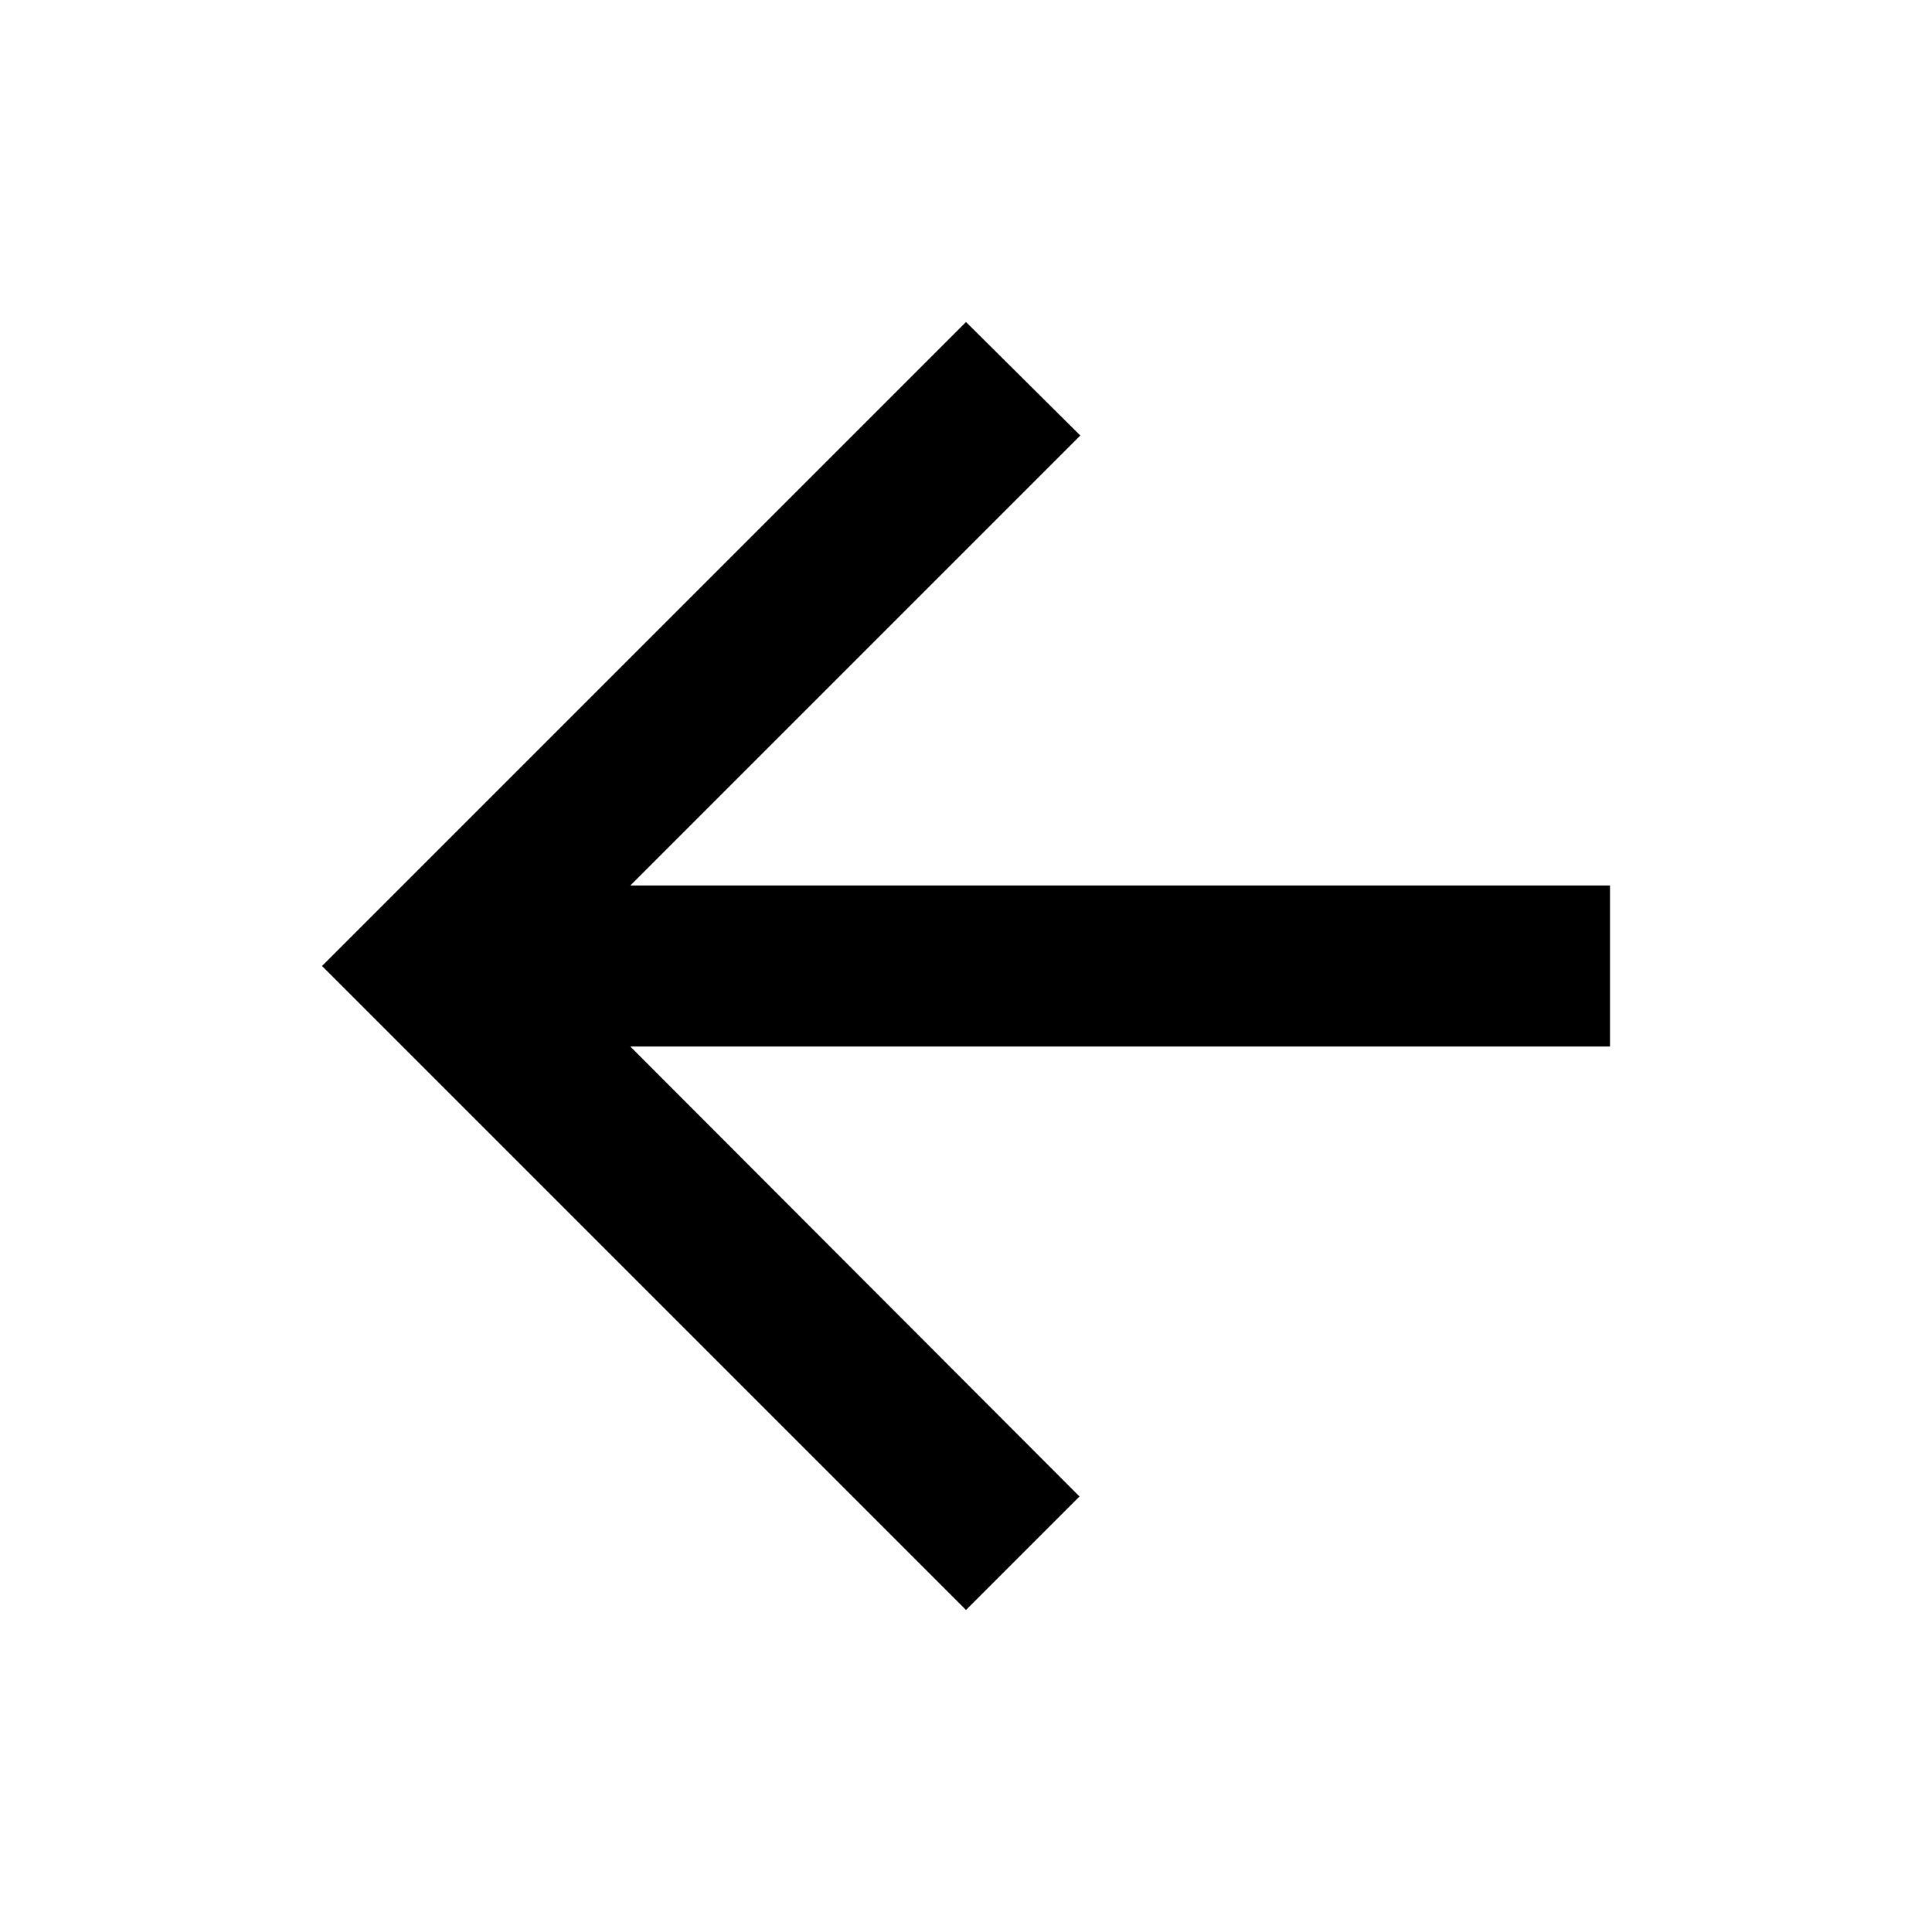
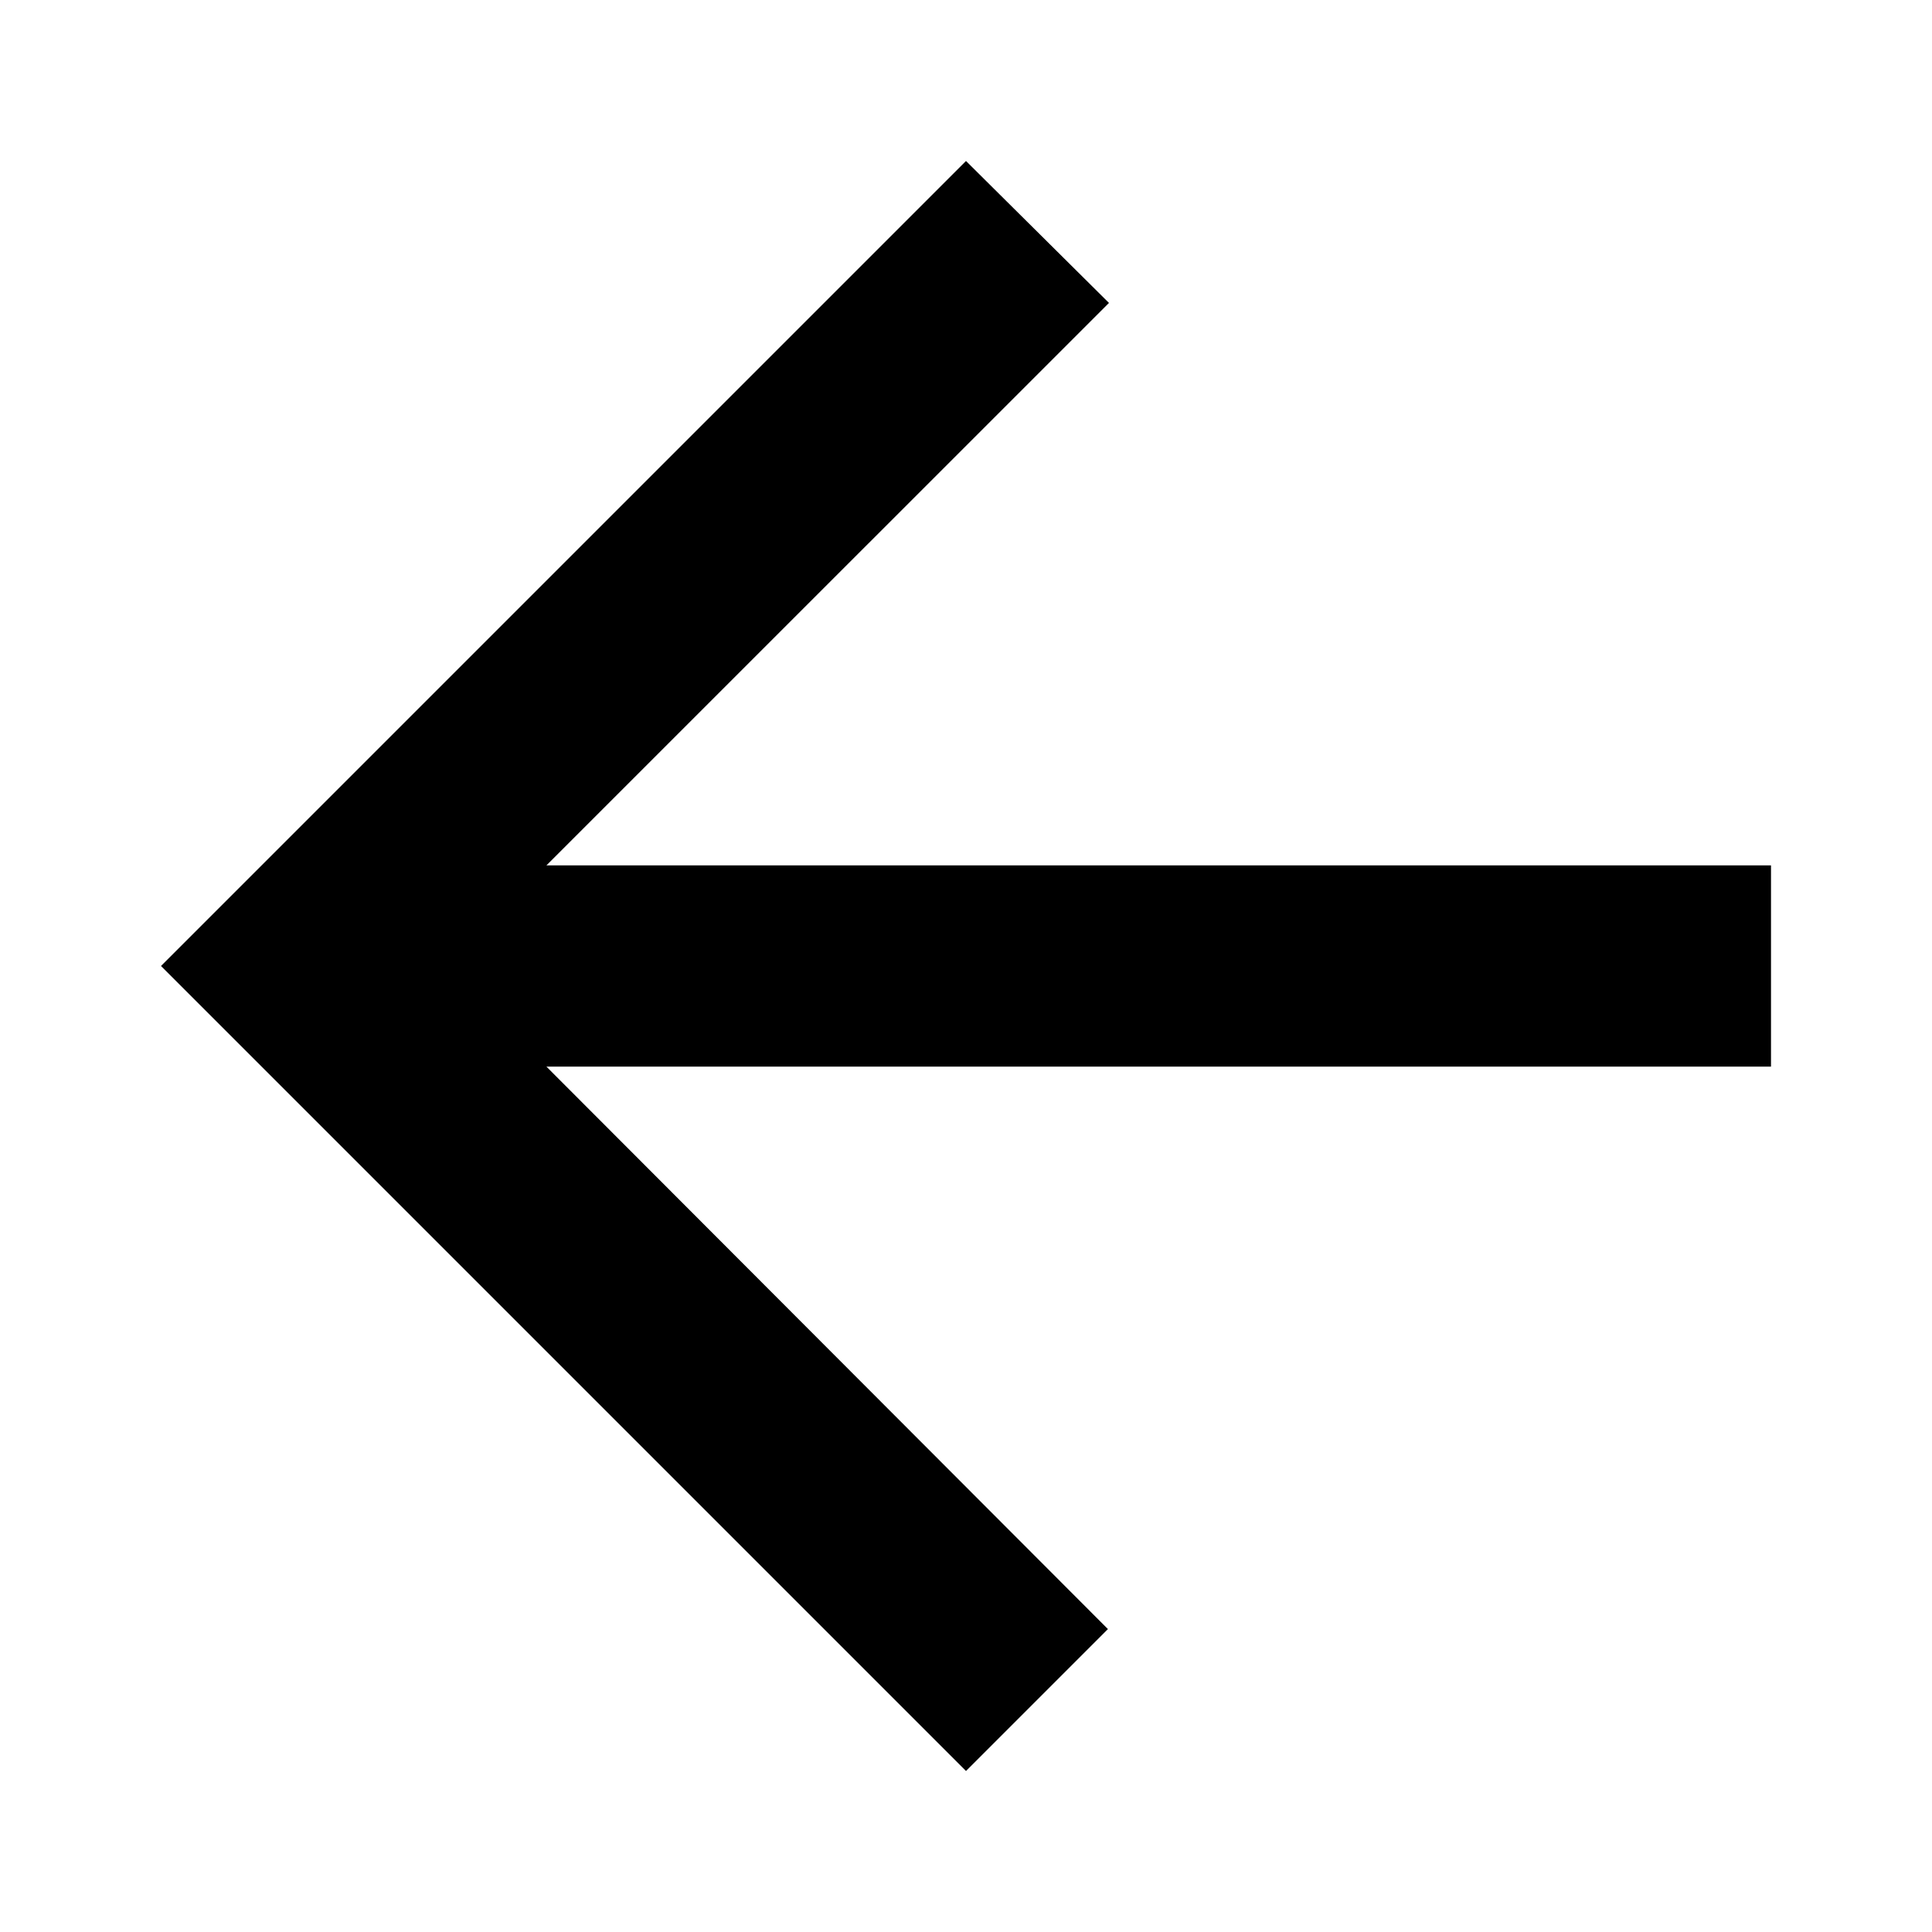
<svg xmlns="http://www.w3.org/2000/svg" version="1.1" id="icon_arrow_backward" x="0px" y="0px" width="24px" height="24px" viewBox="0 0 24 24" enable-background="new 0 0 24 24" xml:space="preserve">
-   <path d="M20,11H7.83l5.59-5.59L12,4l-8,8l8,8l1.41-1.41L7.83,13H20V11z" />
+   <path d="M22,10.75H6.788l6.988-6.987L12,2L2,12l10,10l1.763-1.763L6.788,13.25H22V10.75z" />
</svg>
